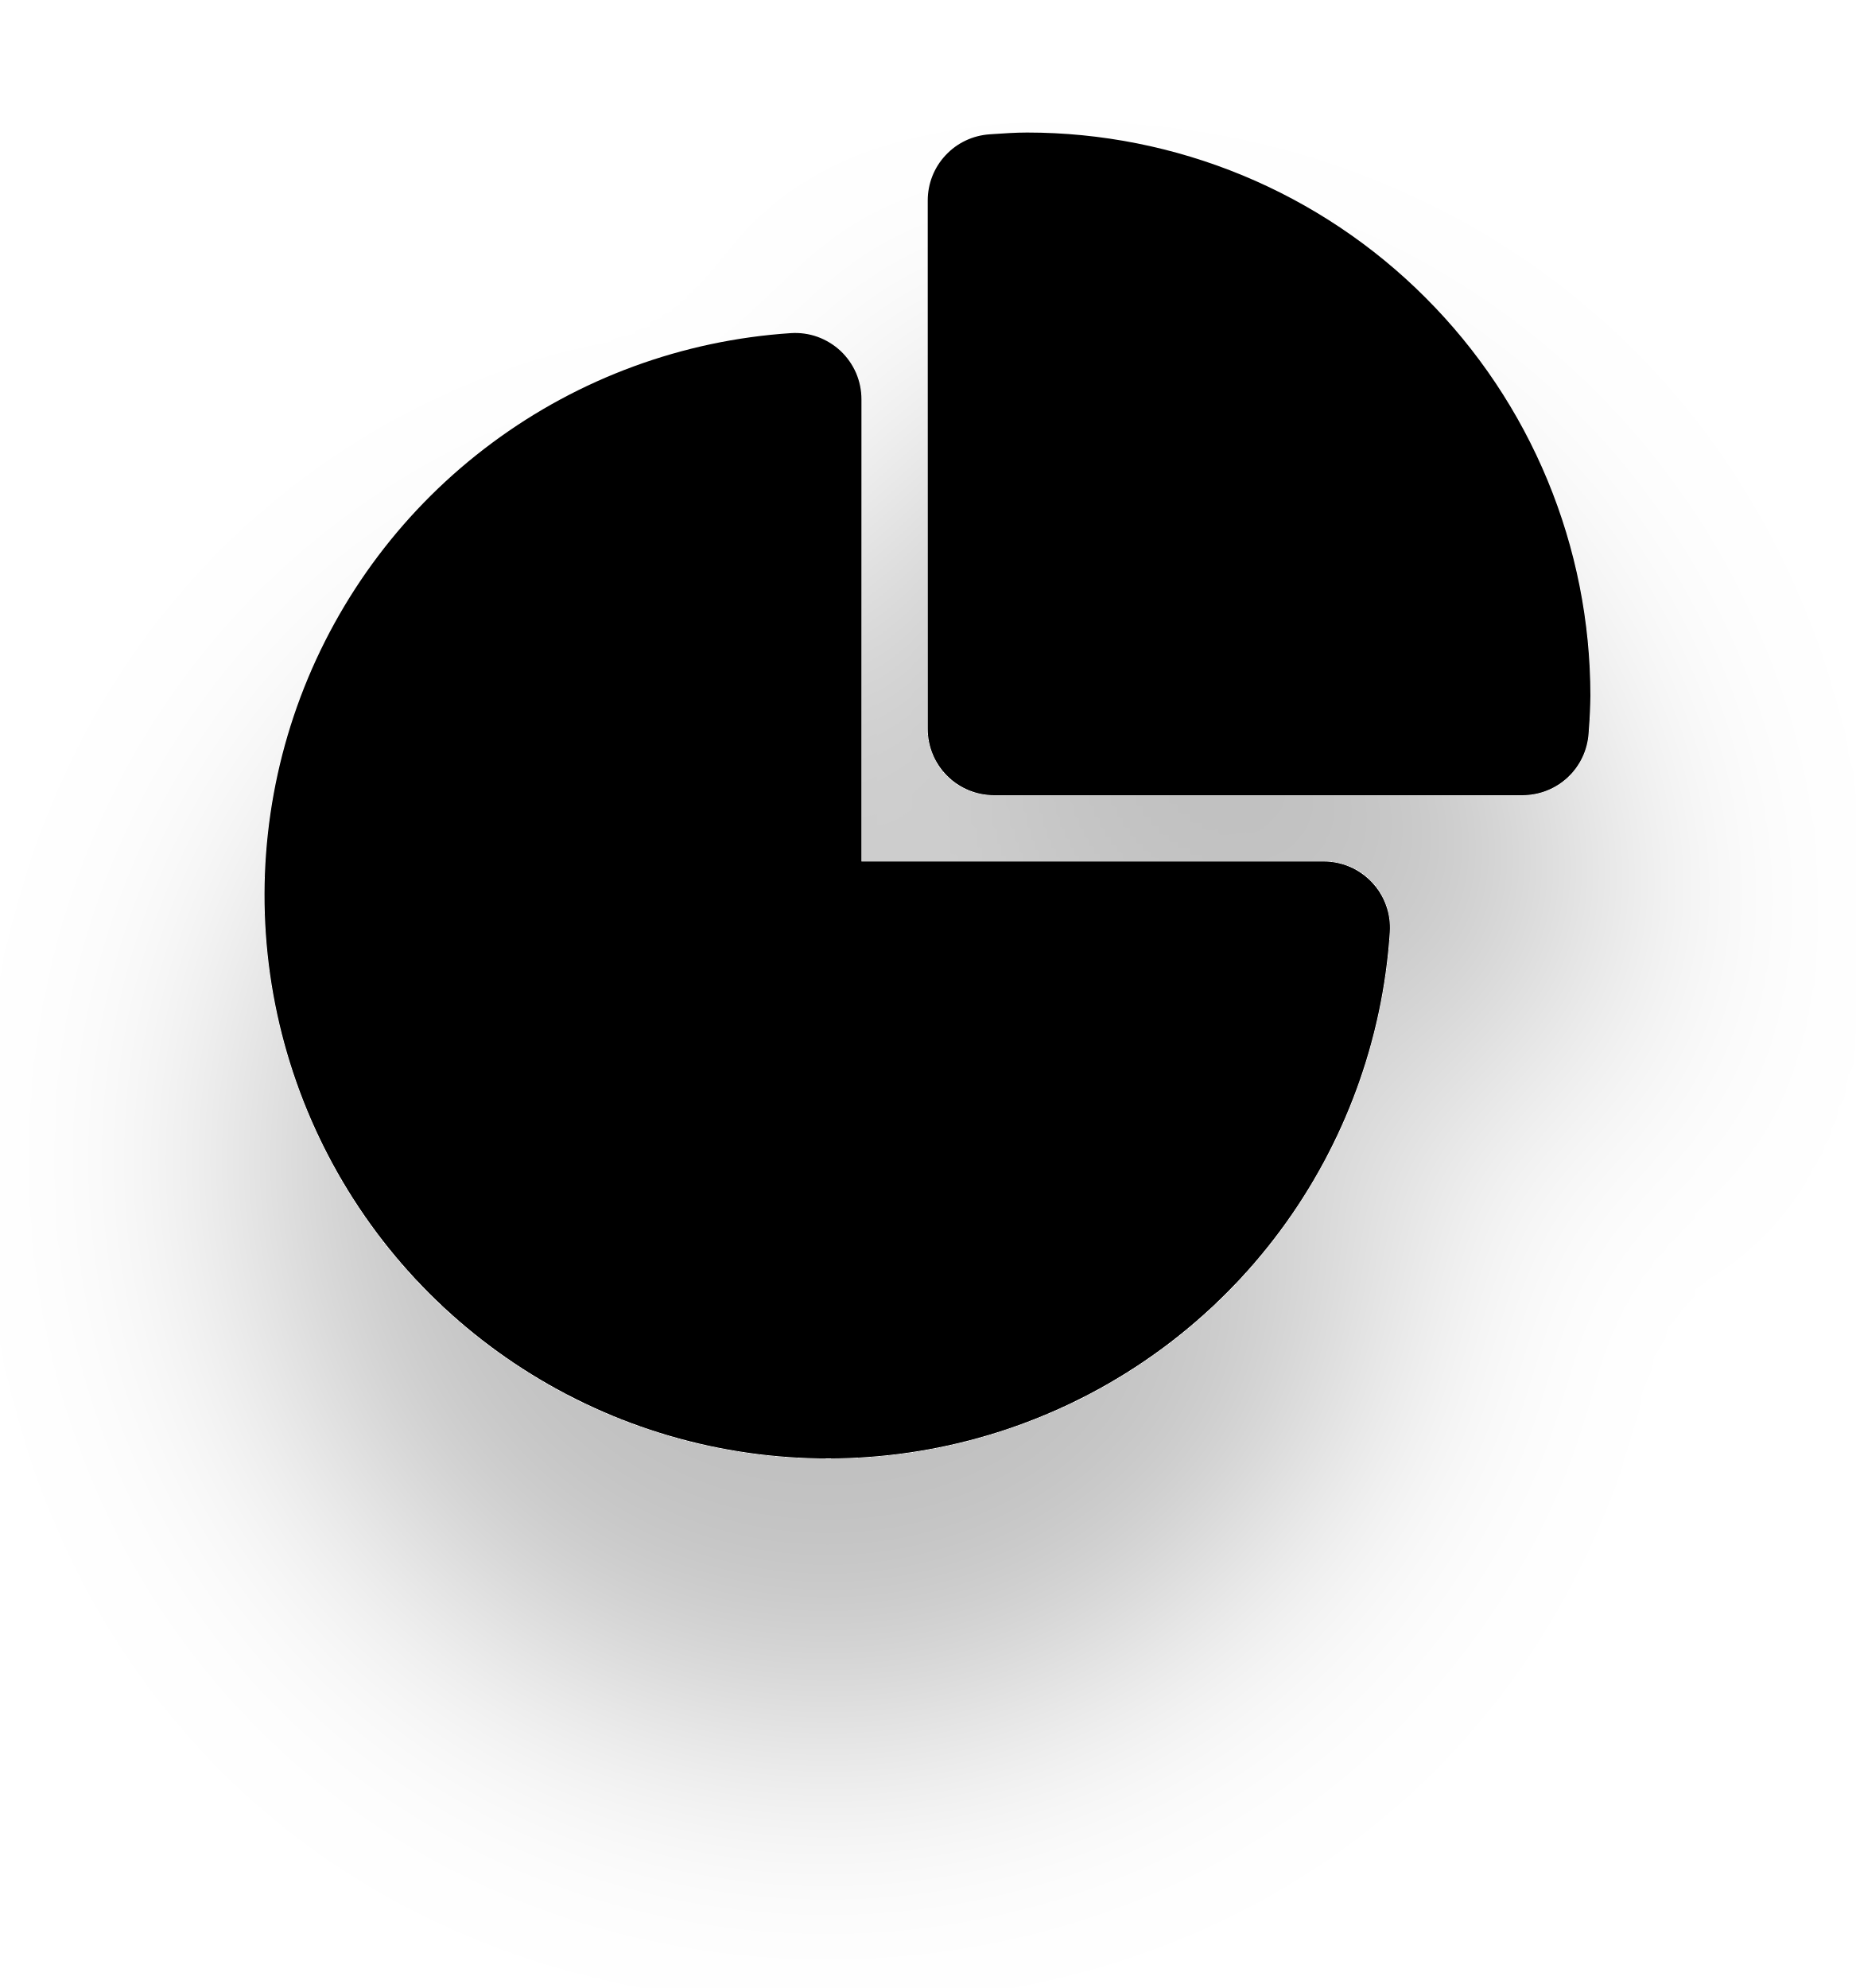
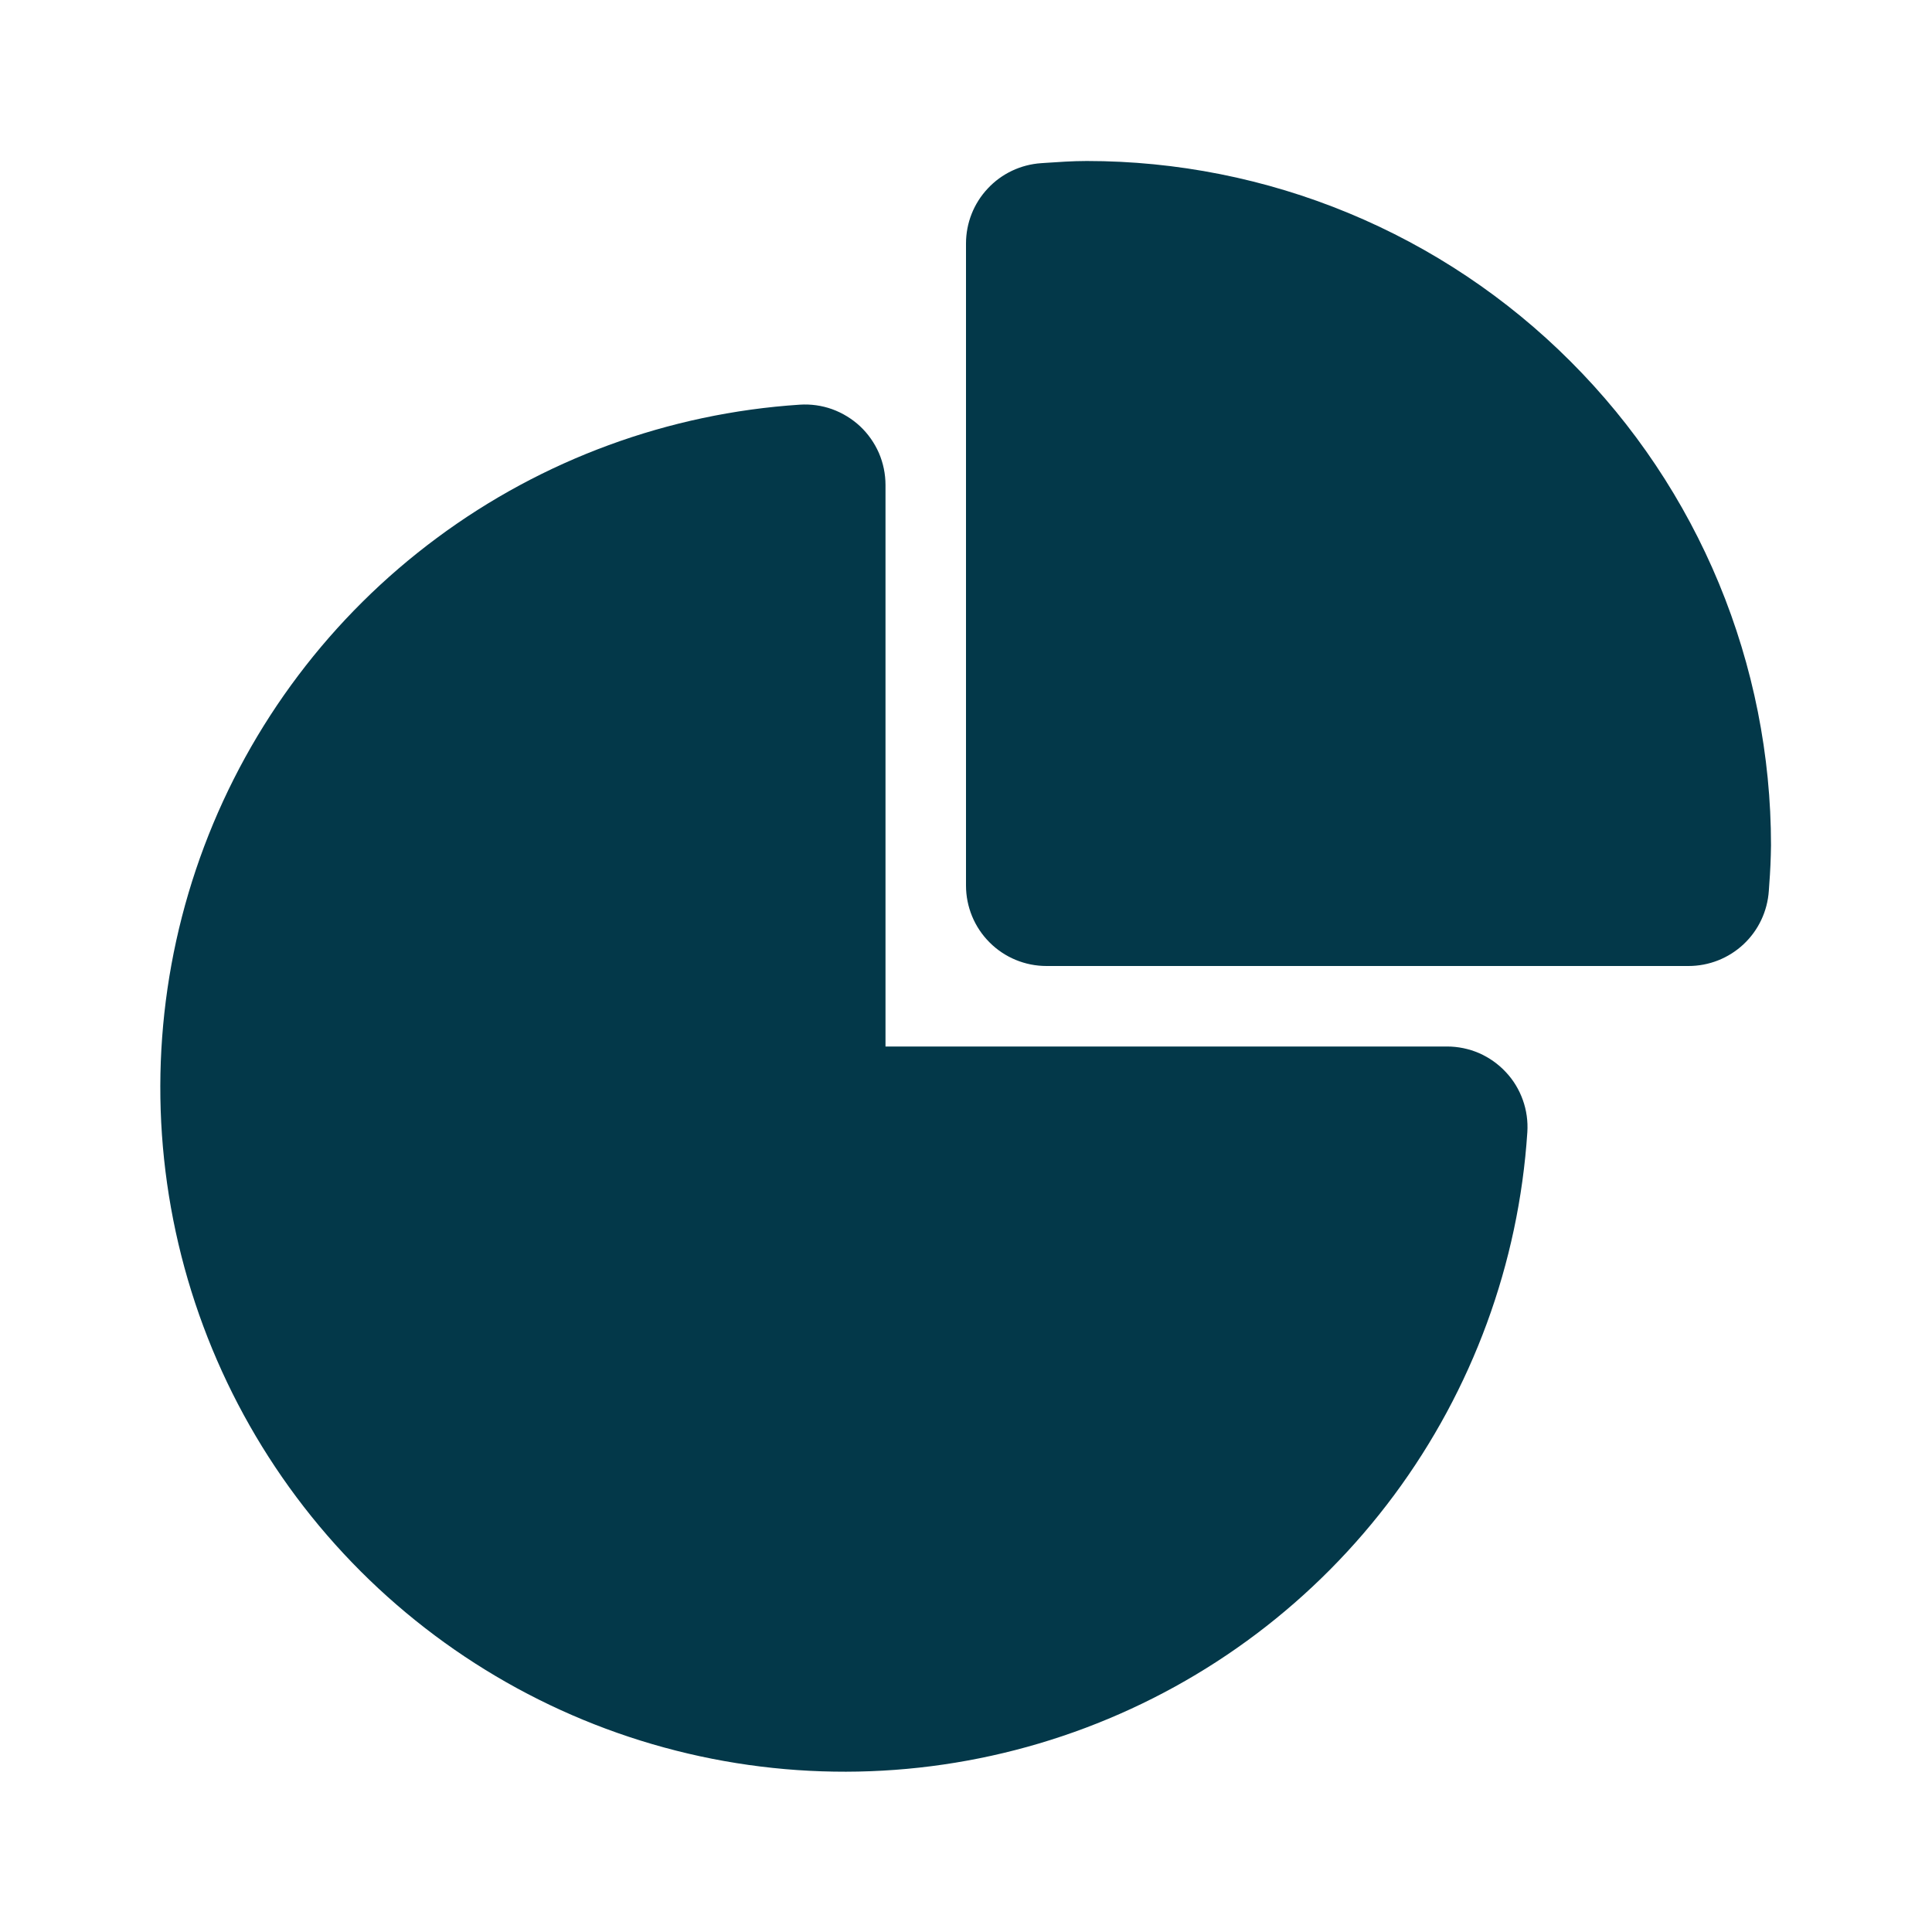
- <svg xmlns="http://www.w3.org/2000/svg" width="28" height="30" viewBox="0 0 28 30" fill="none">
-   <g filter="url(#filter0_d_499_201)">
-     <path d="M15.5 2C15.322 2 15.144 2.013 15.008 2.022L14.934 2.027C14.681 2.044 14.443 2.156 14.27 2.342C14.096 2.527 14 2.771 14 3.025V11C14 11.265 14.105 11.52 14.293 11.707C14.48 11.895 14.735 12 15 12H22.975C23.229 12 23.473 11.904 23.659 11.73C23.844 11.557 23.956 11.319 23.973 11.066L23.978 10.992C23.991 10.828 23.998 10.664 24 10.5C24 9.384 23.78 8.278 23.353 7.247C22.926 6.216 22.3 5.279 21.51 4.49C20.721 3.7 19.784 3.074 18.753 2.647C17.721 2.22 16.616 2 15.5 2Z" fill="black" />
-     <path d="M13 6.025C13 5.888 12.972 5.753 12.918 5.627C12.863 5.502 12.784 5.389 12.684 5.295C12.584 5.202 12.466 5.13 12.337 5.083C12.208 5.037 12.071 5.018 11.935 5.027C10.305 5.134 8.74 5.708 7.428 6.682C6.115 7.655 5.112 8.986 4.536 10.515C3.961 12.044 3.838 13.706 4.183 15.303C4.528 16.9 5.325 18.364 6.48 19.519C7.636 20.674 9.099 21.472 10.696 21.817C12.293 22.162 13.955 22.04 15.485 21.464C17.014 20.889 18.345 19.885 19.318 18.573C20.291 17.261 20.866 15.696 20.973 14.066C20.982 13.929 20.963 13.792 20.917 13.664C20.871 13.535 20.799 13.416 20.705 13.317C20.612 13.217 20.498 13.137 20.373 13.082C20.247 13.028 20.112 13 19.975 13H13V6.025Z" fill="black" />
-   </g>
-   <defs>
-     <filter id="filter0_d_499_201" x="-2" y="0" width="32" height="32" filterUnits="userSpaceOnUse" color-interpolation-filters="sRGB">
-       <feFlood flood-opacity="0" result="BackgroundImageFix" />
-       <feColorMatrix in="SourceAlpha" type="matrix" values="0 0 0 0 0 0 0 0 0 0 0 0 0 0 0 0 0 0 127 0" result="hardAlpha" />
-       <feOffset dy="4" />
-       <feGaussianBlur stdDeviation="2" />
-       <feComposite in2="hardAlpha" operator="out" />
-       <feColorMatrix type="matrix" values="0 0 0 0 0 0 0 0 0 0 0 0 0 0 0 0 0 0 0.25 0" />
-       <feBlend mode="normal" in2="BackgroundImageFix" result="effect1_dropShadow_499_201" />
-       <feBlend mode="normal" in="SourceGraphic" in2="effect1_dropShadow_499_201" result="shape" />
-     </filter>
-   </defs>
+ <svg xmlns="http://www.w3.org/2000/svg" width="24" height="24" viewBox="0 0 24 24" fill="none">
+   <path d="M13.5 2C13.322 2 13.144 2.013 13.008 2.022L12.934 2.027C12.681 2.044 12.443 2.156 12.27 2.342C12.096 2.527 12 2.771 12 3.025V11C12 11.265 12.105 11.52 12.293 11.707C12.48 11.895 12.735 12 13 12H20.975C21.229 12 21.473 11.904 21.659 11.73C21.844 11.557 21.956 11.319 21.973 11.066L21.978 10.992C21.991 10.828 21.998 10.664 22 10.5C22 9.384 21.78 8.278 21.353 7.247C20.926 6.216 20.3 5.279 19.51 4.49C18.721 3.7 17.784 3.074 16.753 2.647C15.722 2.22 14.616 2 13.5 2Z" fill="#033849" />
+   <path d="M11 6.025C11 5.888 10.972 5.753 10.918 5.627C10.863 5.502 10.784 5.389 10.684 5.295C10.584 5.202 10.466 5.13 10.337 5.083C10.208 5.037 10.071 5.018 9.935 5.027C8.305 5.134 6.74 5.708 5.428 6.682C4.115 7.655 3.112 8.986 2.536 10.515C1.961 12.044 1.838 13.706 2.183 15.303C2.528 16.9 3.325 18.364 4.48 19.519C5.636 20.674 7.099 21.472 8.696 21.817C10.293 22.162 11.955 22.04 13.485 21.464C15.014 20.889 16.345 19.885 17.318 18.573C18.291 17.261 18.866 15.696 18.973 14.066C18.982 13.929 18.963 13.792 18.917 13.664C18.871 13.535 18.799 13.416 18.705 13.317C18.612 13.217 18.498 13.137 18.373 13.082C18.247 13.028 18.112 13 17.975 13H11V6.025Z" fill="#033849" />
</svg>
